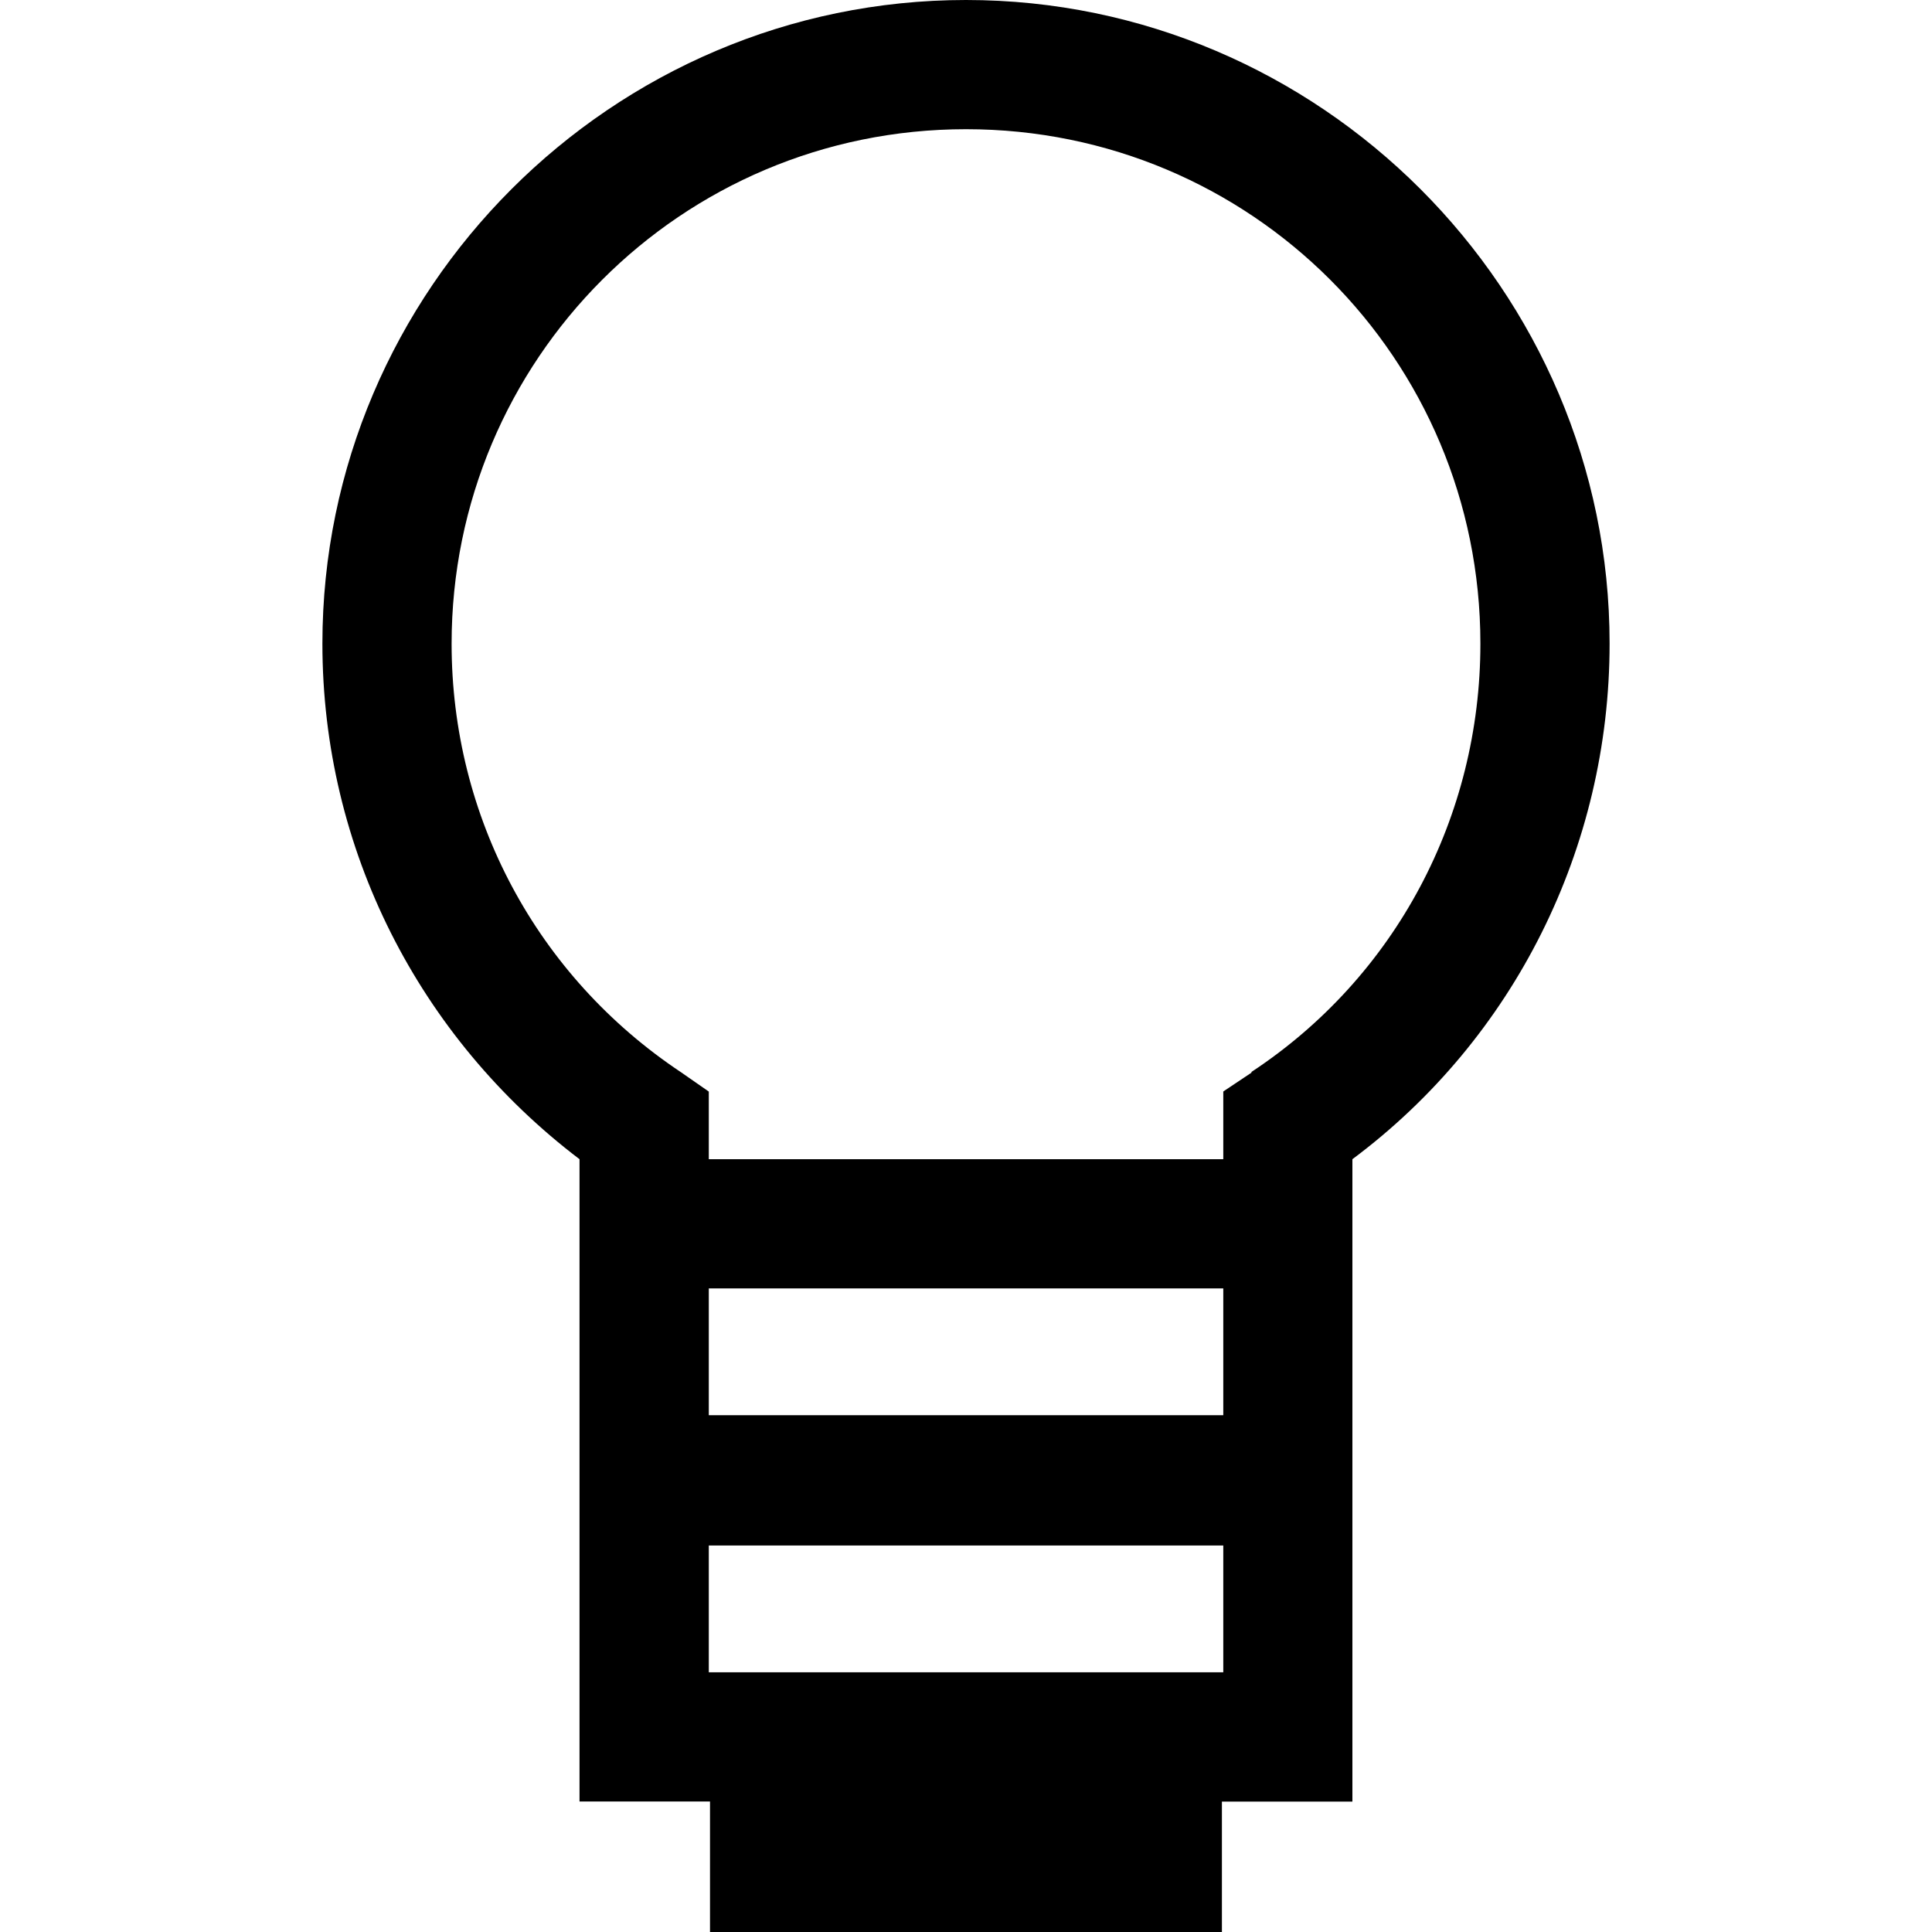
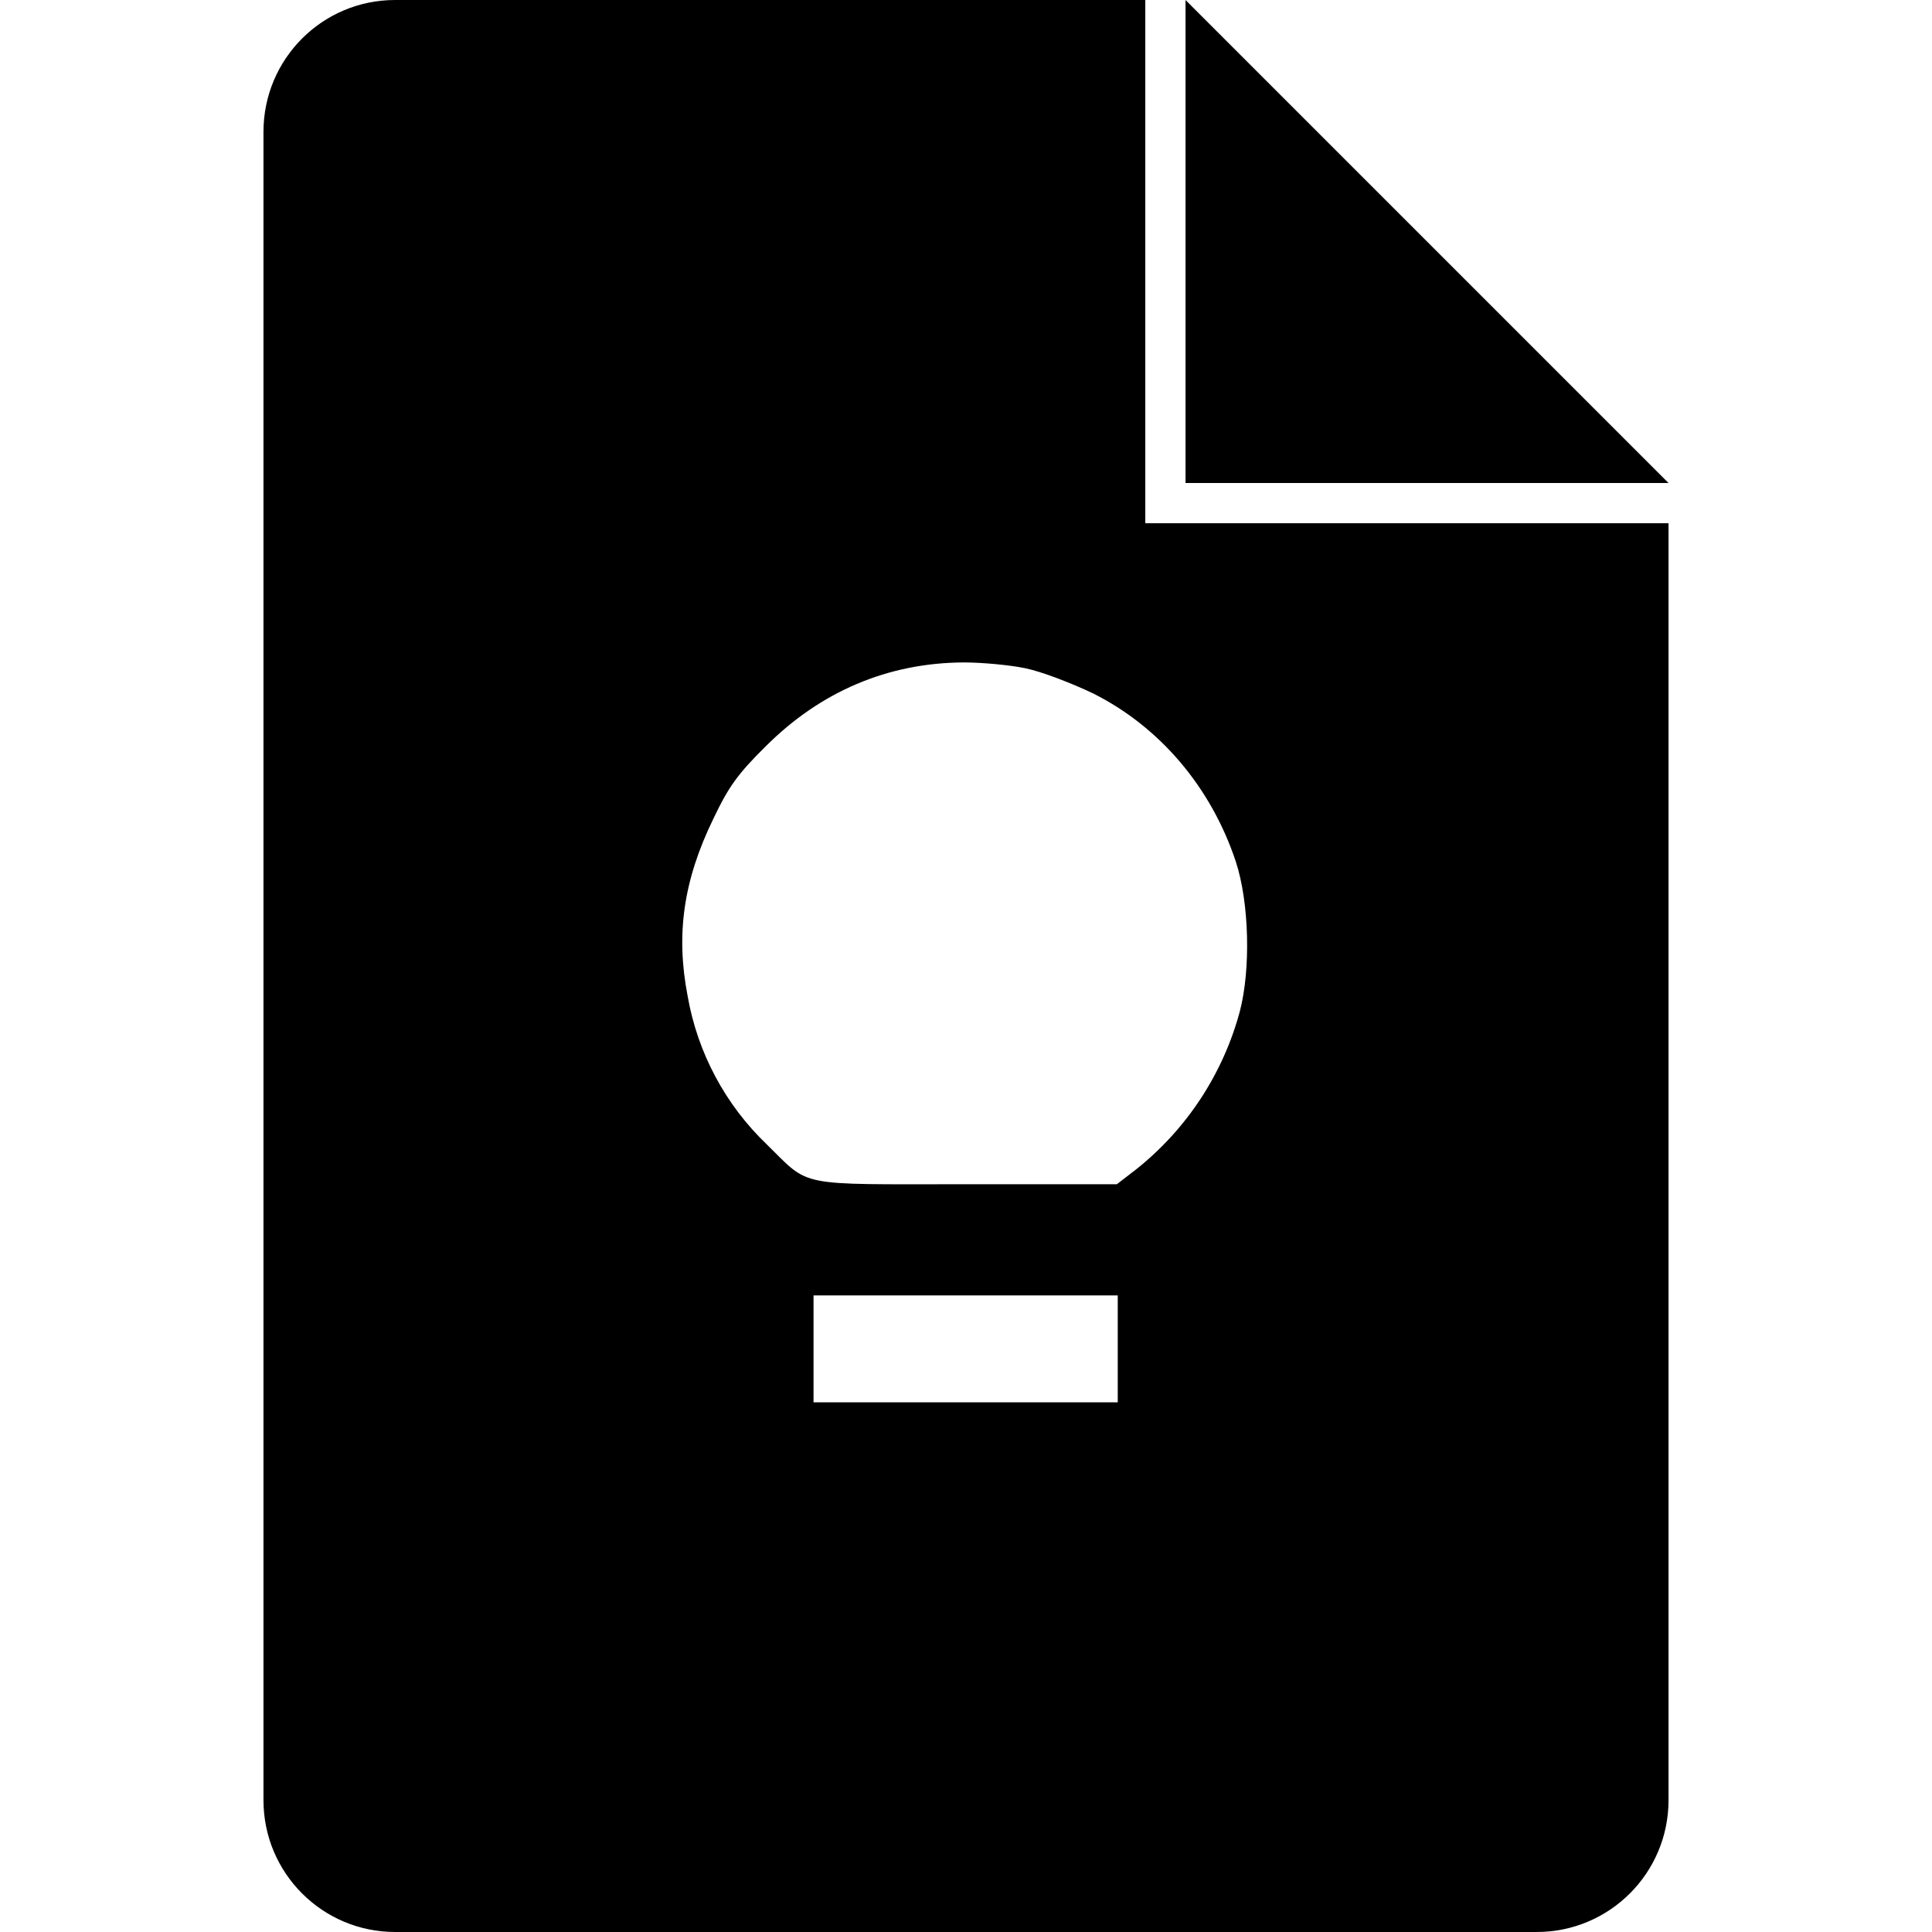
<svg xmlns="http://www.w3.org/2000/svg" role="img" viewBox="0 0 24 24">
-   <path d="M19.995 7.995C19.995 3.6 16.396 0 12 0S4.005 3.6 4.005 7.995c0 2.55 1.2 4.89 3.194 6.405v7.979H8.82V24h6.359v-1.62H16.8V14.4c2.011-1.5 3.195-3.87 3.195-6.405zM8.805 20.774v-1.575h6.391v1.575H8.805zm0-3.194v-1.575h6.391v1.575H8.805zm6.75-4.261l-.359.24v.841H8.805v-.84l-.345-.24c-1.8-1.199-2.85-3.18-2.85-5.324 0-3.525 2.85-6.391 6.39-6.391s6.39 2.851 6.39 6.391c0 2.145-1.05 4.14-2.85 5.324h.015z" />
+   <path d="M4.908 0c-.904 0-1.635.733-1.635 1.637v20.726c0 .904.732 1.637 1.635 1.637H19.09c.904 0 1.637-.733 1.637-1.637V6.5h-6.5V0H4.908zm9.819 0v6h6l-6-6zM11.97 8.229c.224 0 .571.031.765.072.2.04.576.185.842.312.828.414 1.467 1.164 1.774 2.088.168.511.188 1.34.05 1.865a3.752 3.752 0 0 1-1.277 1.952l-.25.193h-1.87c-2.134 0-1.931.042-2.478-.494a3.349 3.349 0 0 1-.984-1.844c-.148-.766-.053-1.437.32-2.203.19-.399.303-.556.65-.899.68-.679 1.513-1.037 2.458-1.042zm-1.866 7.863h3.781v1.328h-3.779v-1.328z" />
</svg>
